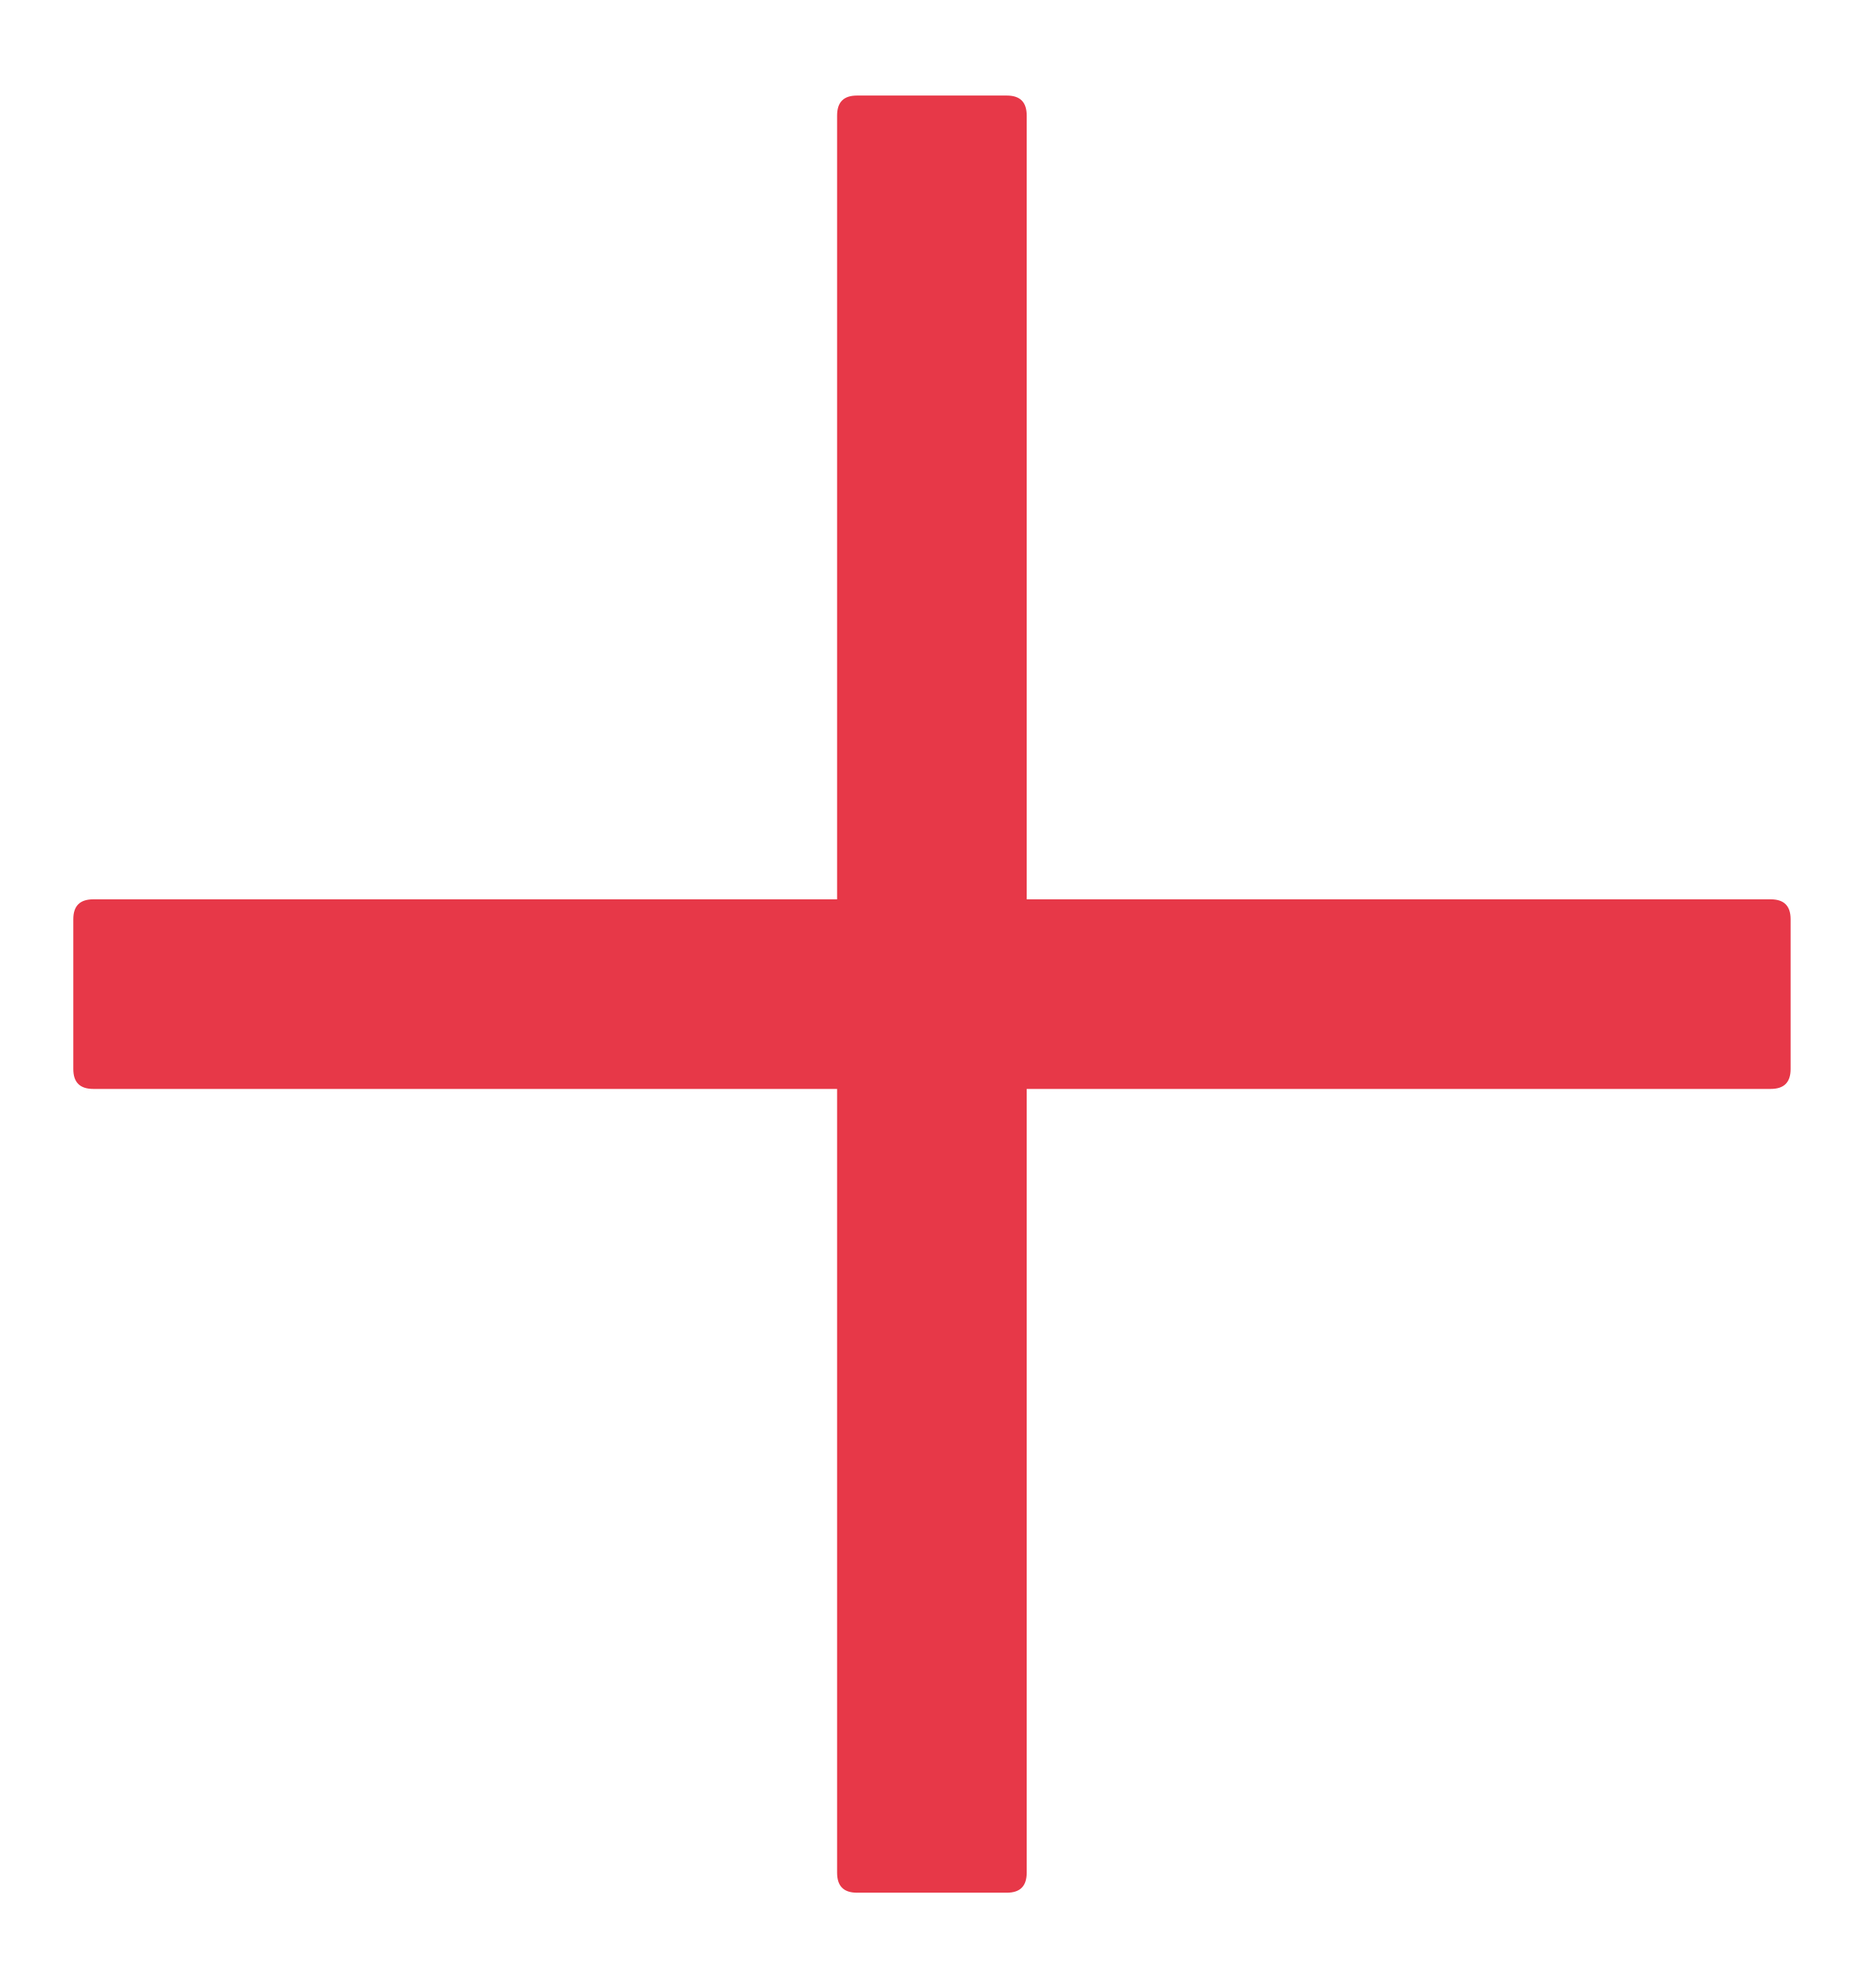
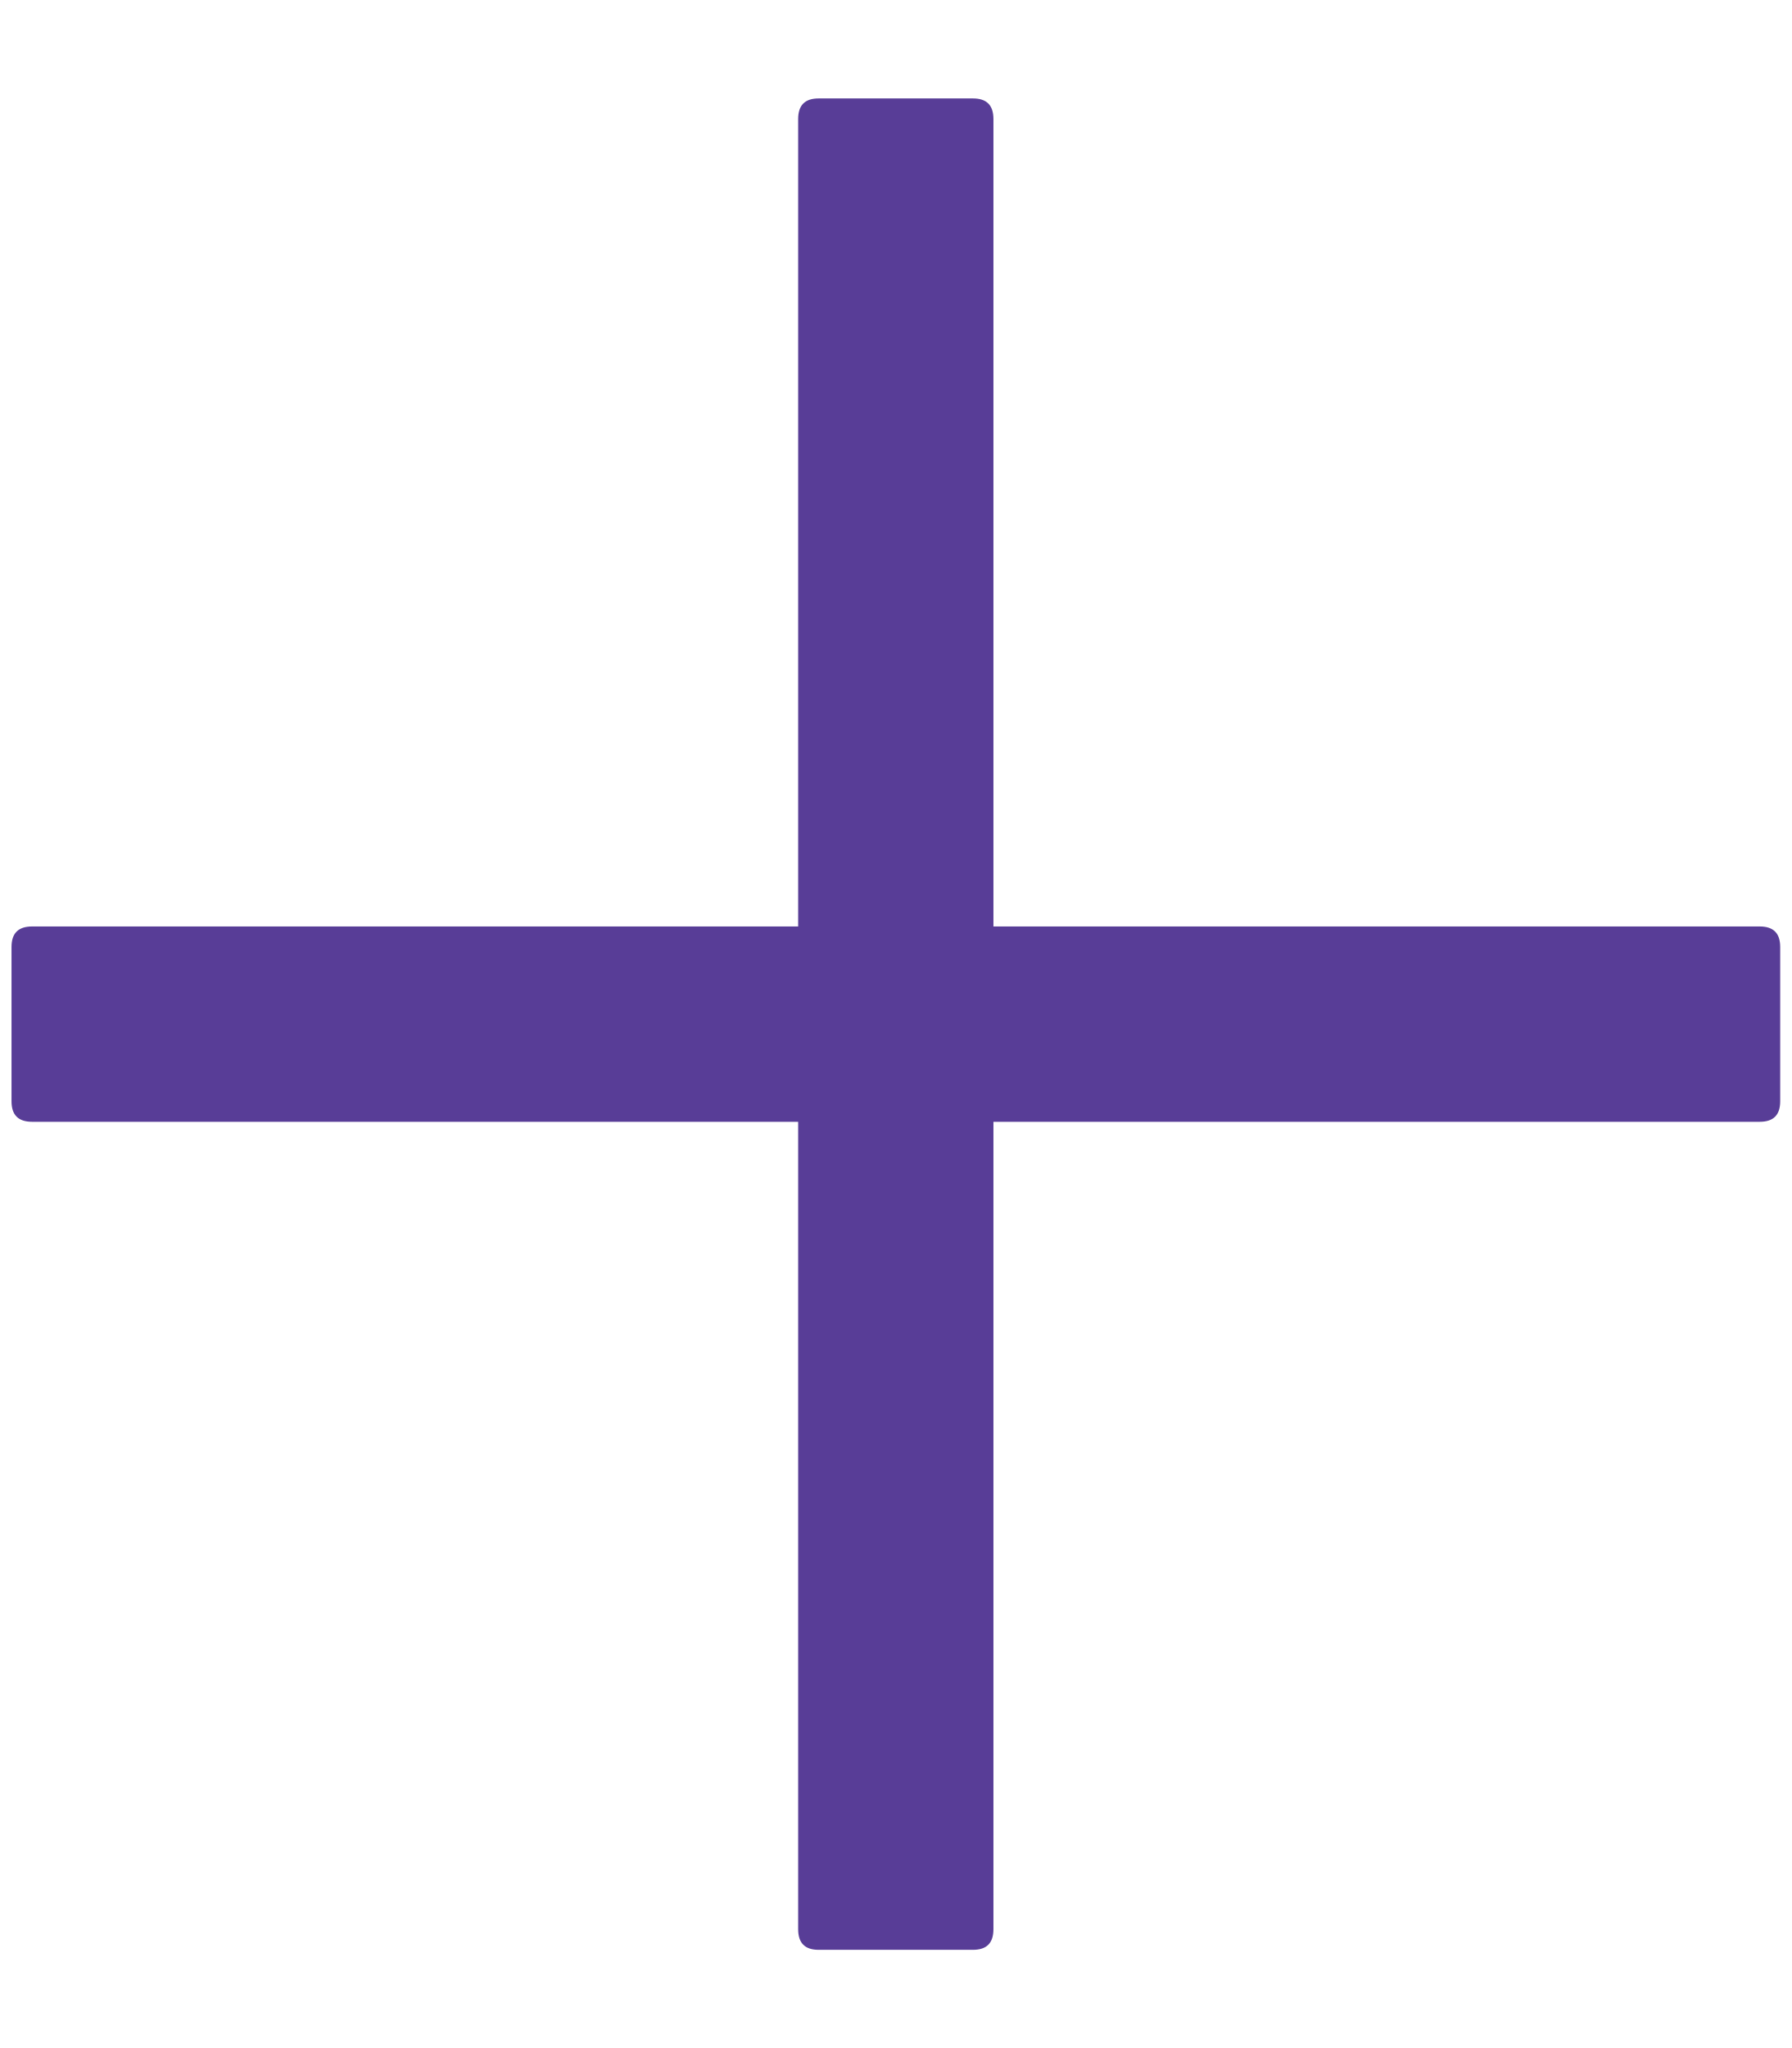
- <svg xmlns="http://www.w3.org/2000/svg" width="15" height="16" viewBox="0 0 15 16" fill="none">
-   <path d="M8.103 0.769H6.897C6.79 0.769 6.737 0.822 6.737 0.93V7.238H0.751C0.643 7.238 0.59 7.291 0.59 7.398V8.604C0.59 8.711 0.643 8.764 0.751 8.764H6.737V15.072C6.737 15.18 6.79 15.233 6.897 15.233H8.103C8.21 15.233 8.263 15.18 8.263 15.072V8.764H14.251C14.358 8.764 14.411 8.711 14.411 8.604V7.398C14.411 7.291 14.358 7.238 14.251 7.238H8.263V0.93C8.263 0.822 8.21 0.769 8.103 0.769Z" fill="#E73848" />
+ <svg xmlns="http://www.w3.org/2000/svg" width="14" height="16" viewBox="0 0 14 16" fill="none">
+   <path d="M7.603 0.769H6.397C6.29 0.769 6.237 0.822 6.237 0.93V7.238H0.251C0.143 7.238 0.09 7.291 0.09 7.398V8.604C0.09 8.711 0.143 8.764 0.251 8.764H6.237V15.072C6.237 15.18 6.29 15.233 6.397 15.233H7.603C7.71 15.233 7.763 15.18 7.763 15.072V8.764H13.751C13.858 8.764 13.911 8.711 13.911 8.604V7.398C13.911 7.291 13.858 7.238 13.751 7.238H7.763V0.93C7.763 0.822 7.71 0.769 7.603 0.769Z" fill="#583D97" />
</svg>
